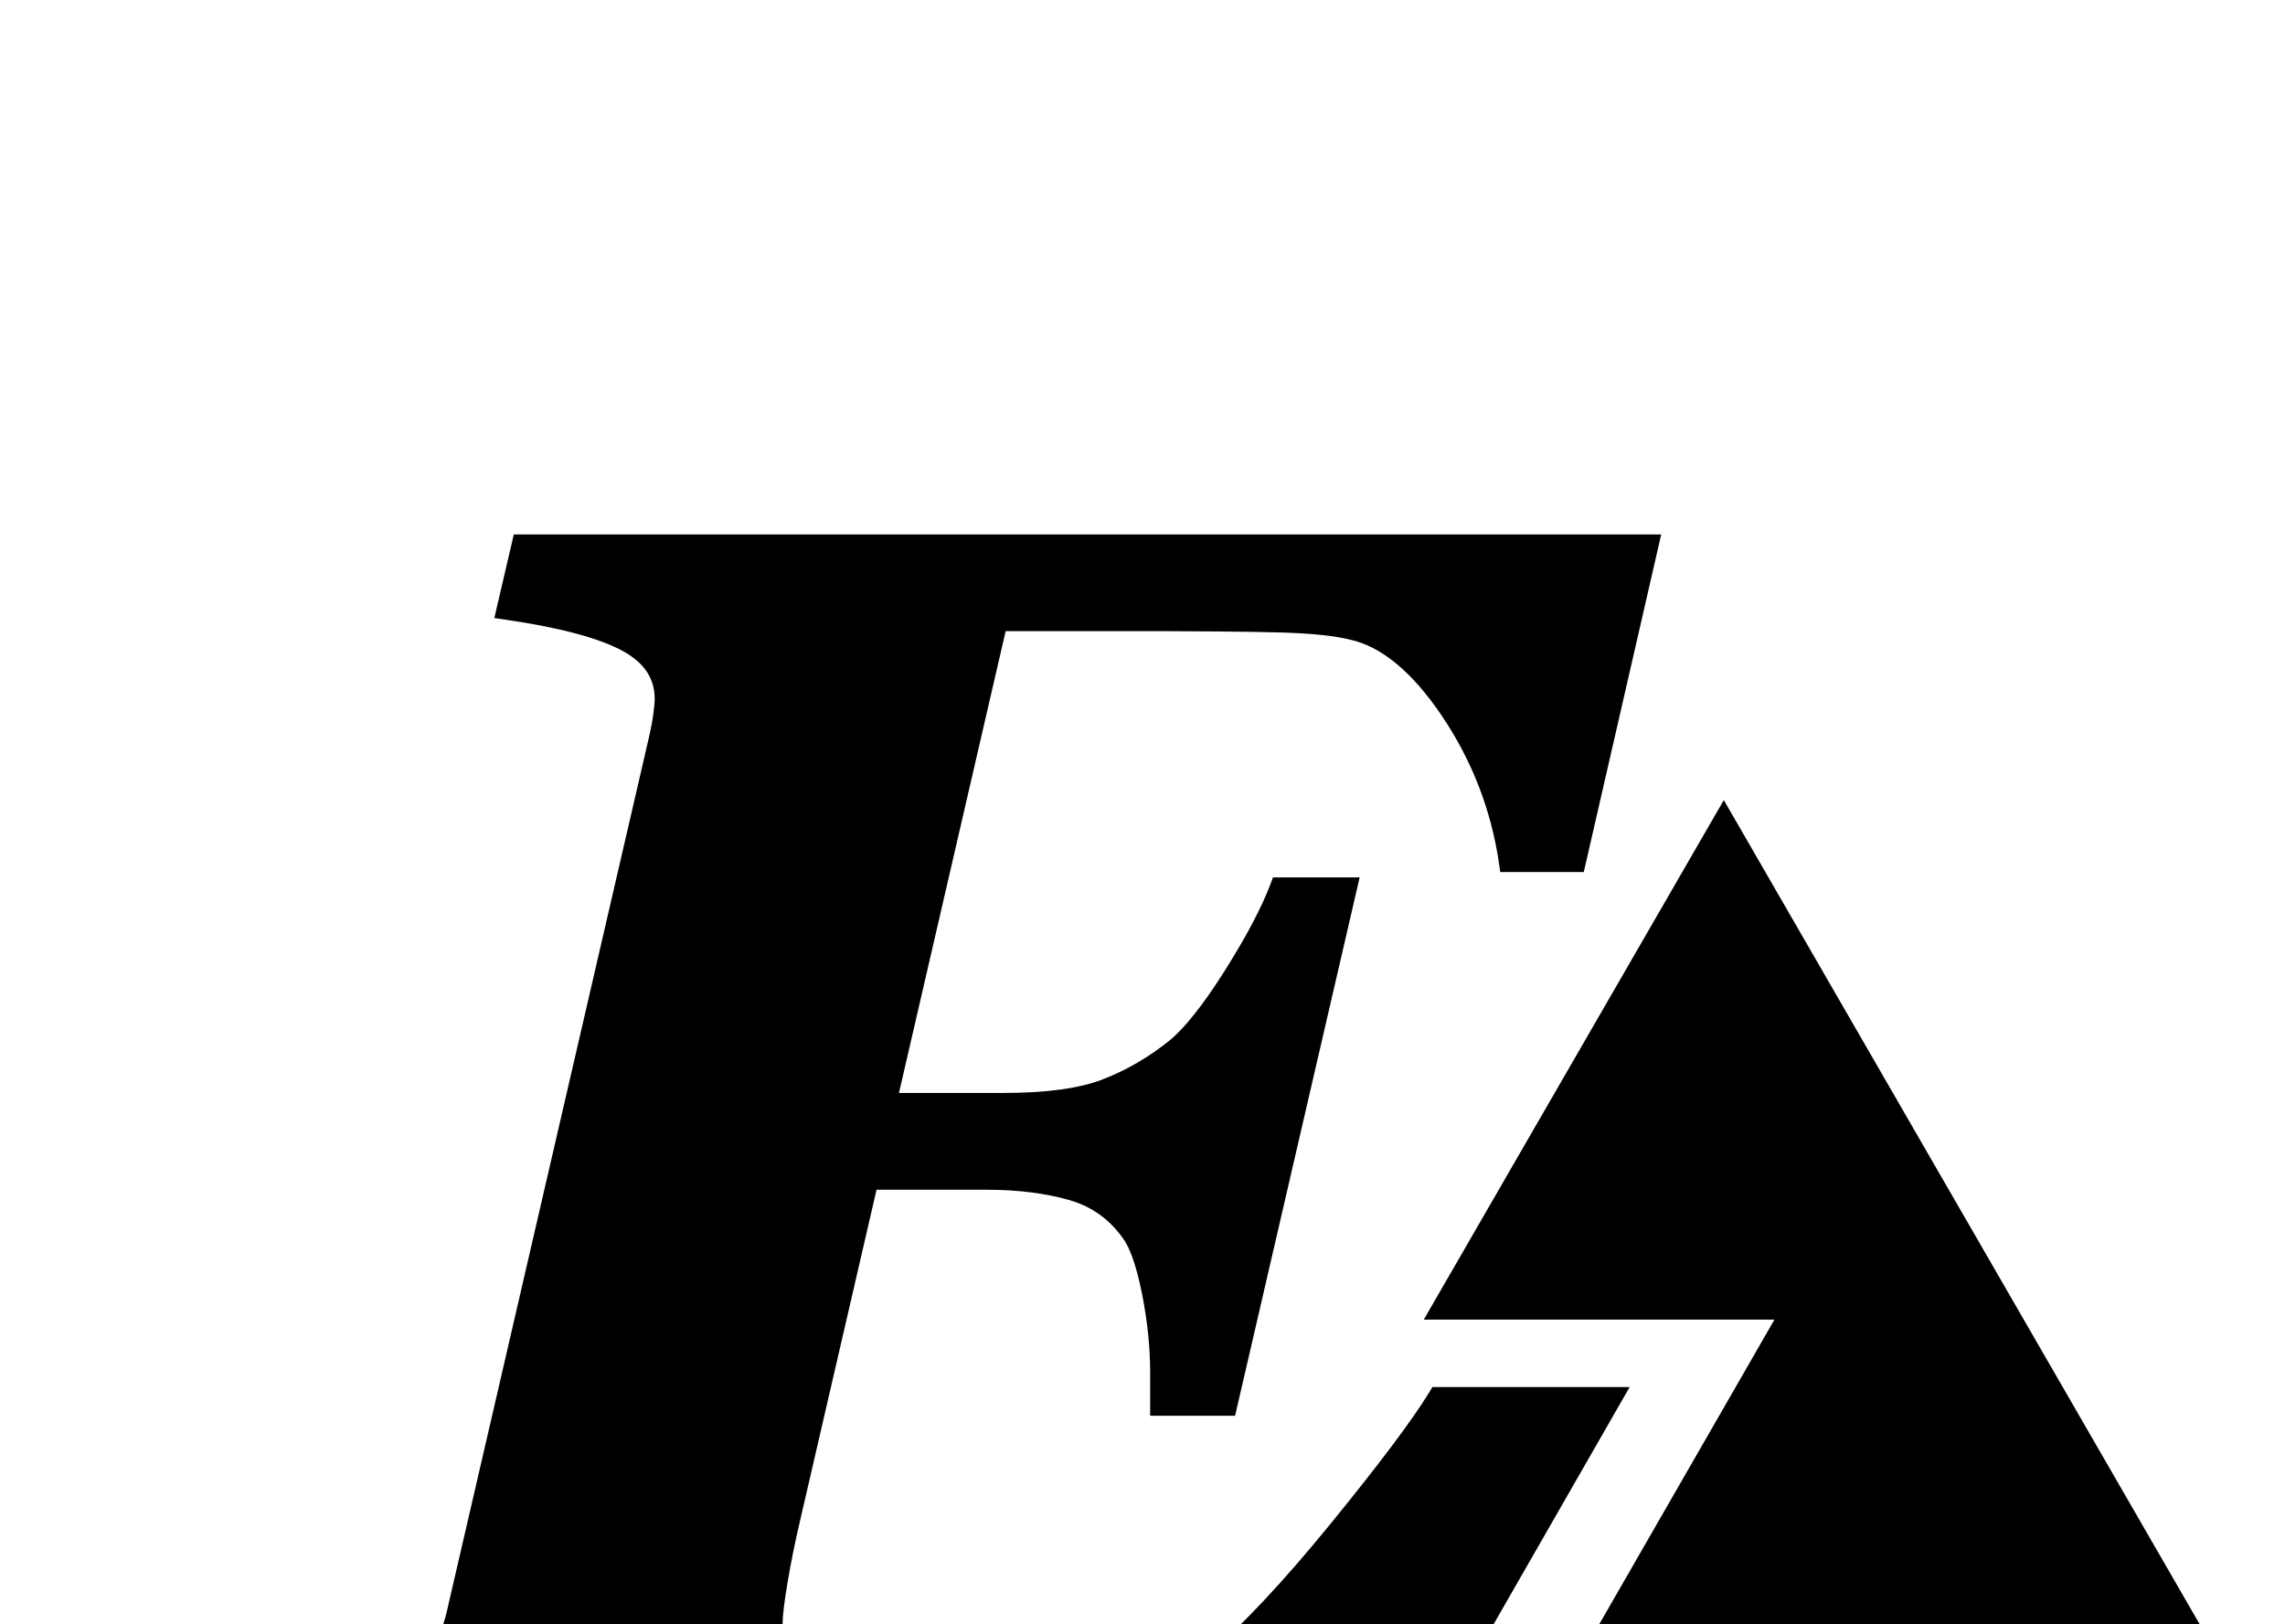
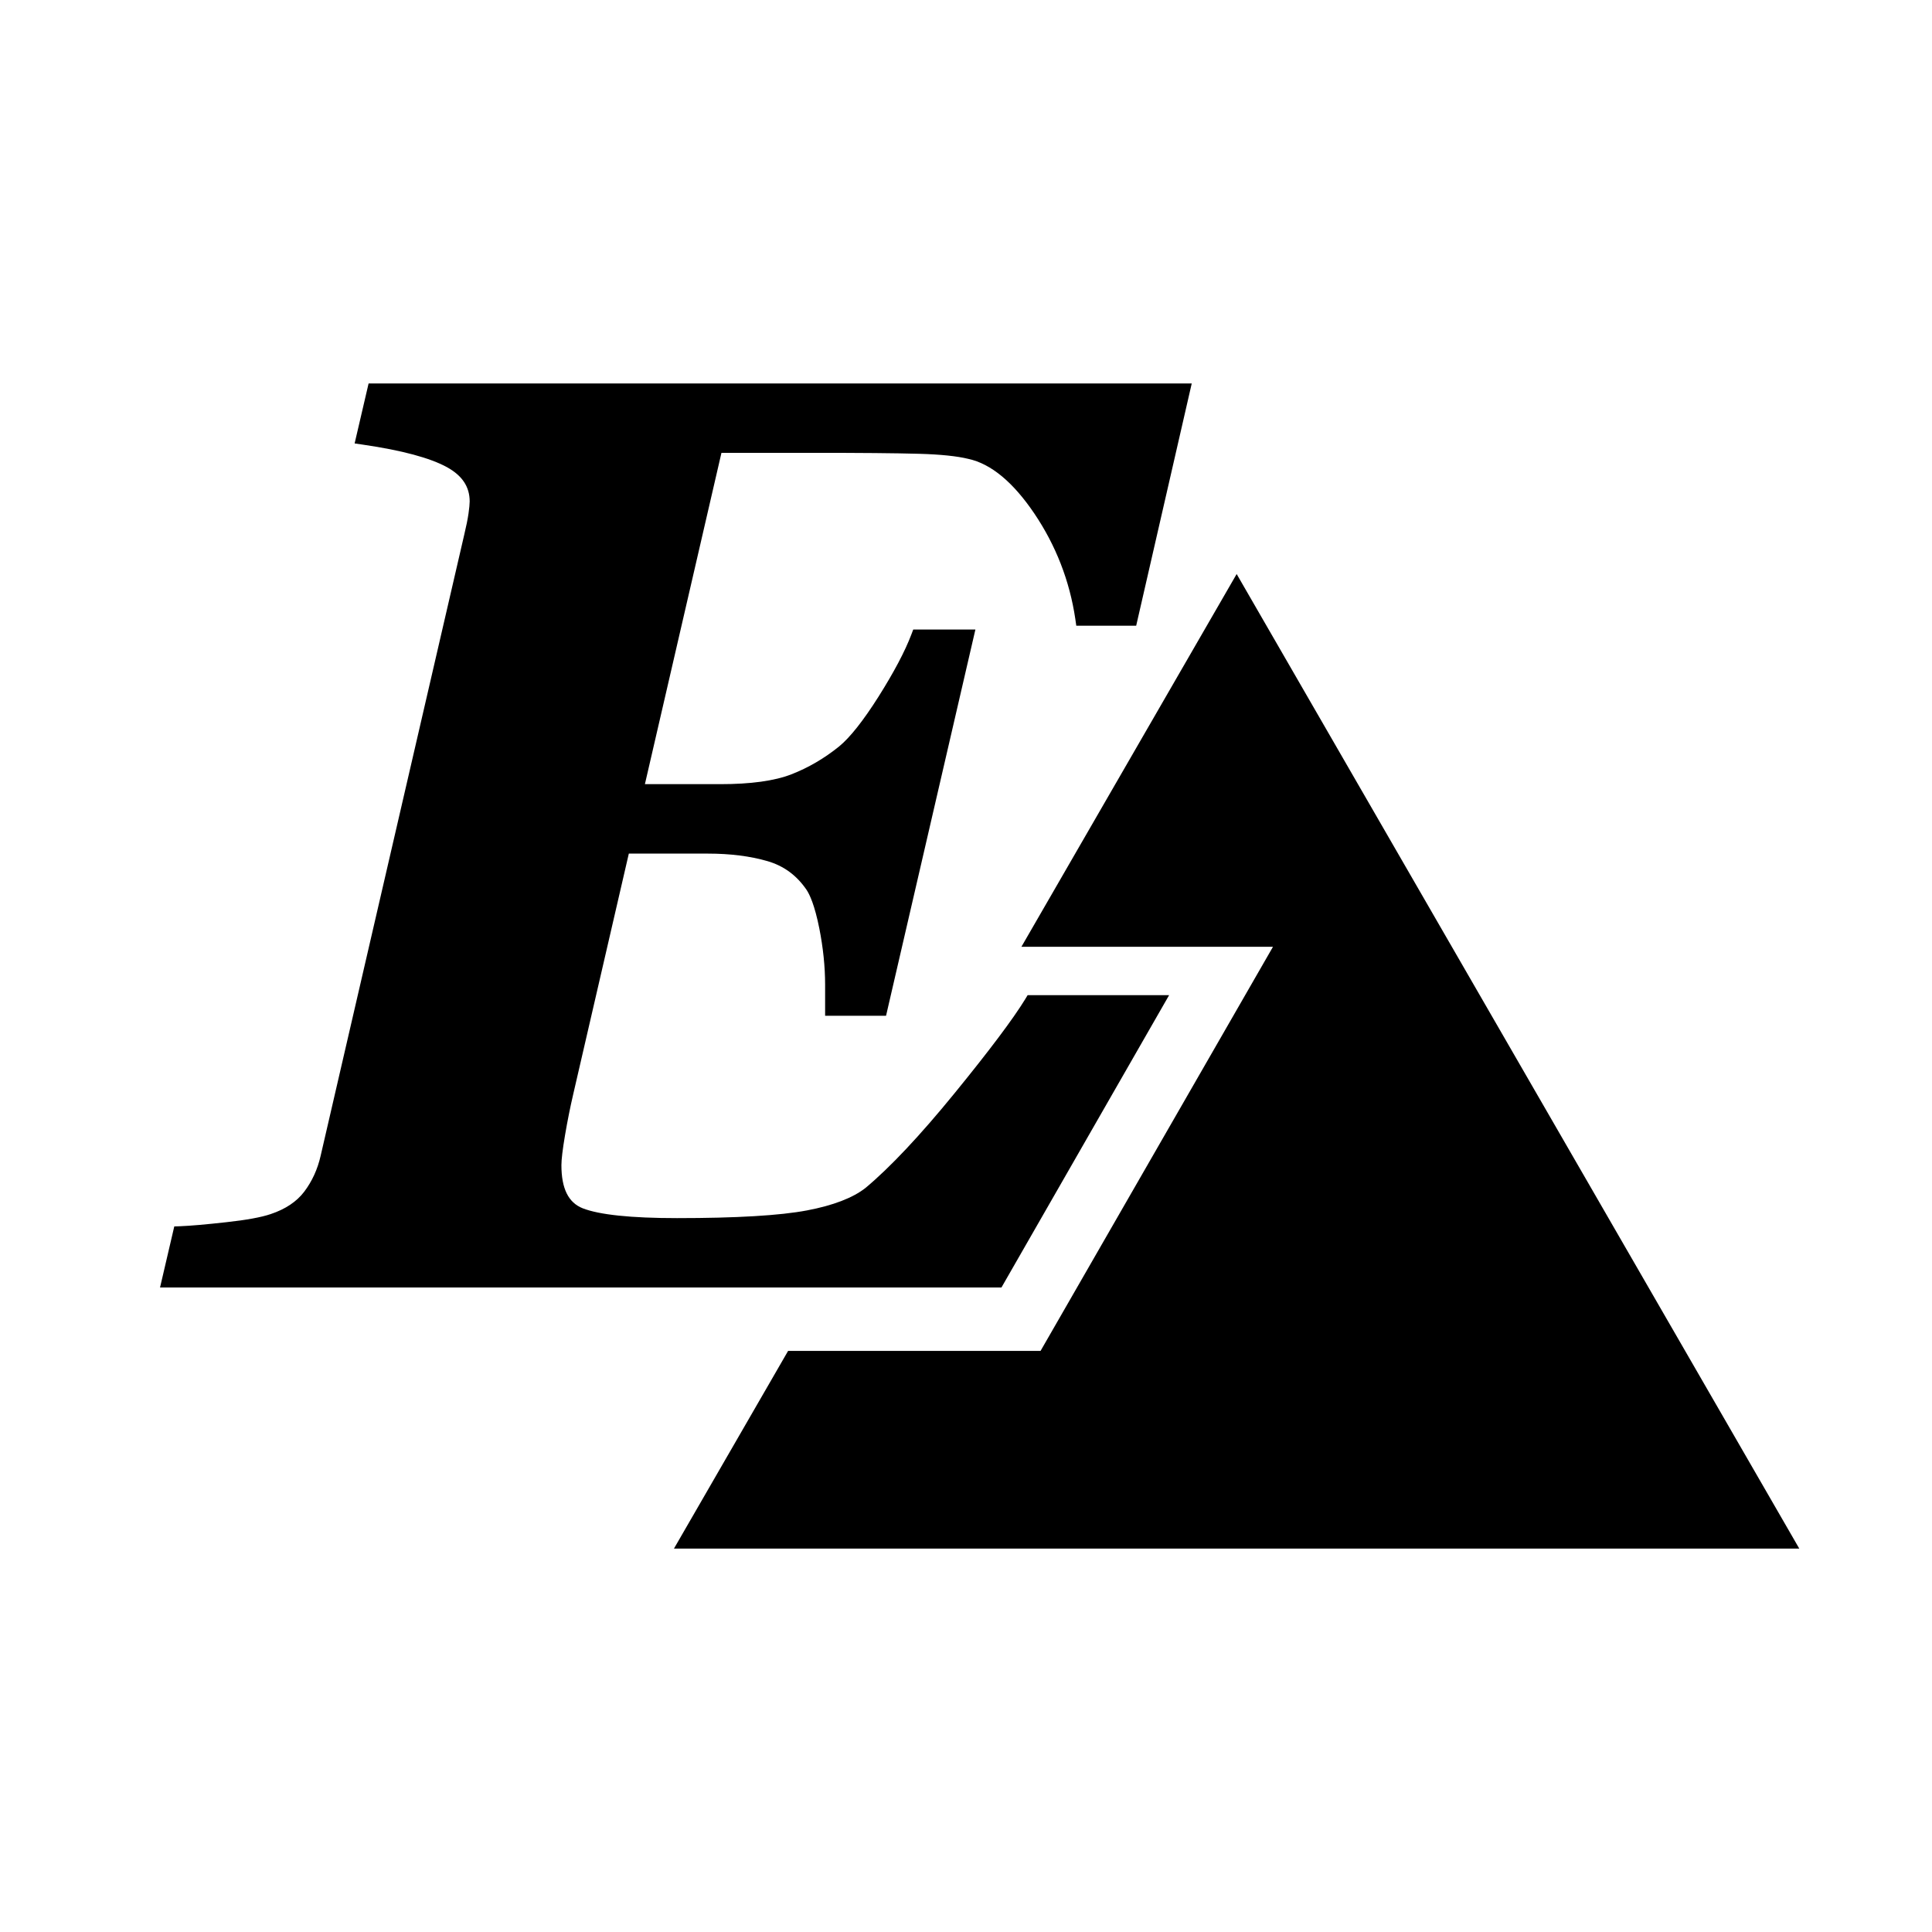
- <svg xmlns="http://www.w3.org/2000/svg" version="1.1" id="Layer_1" x="0px" y="0px" style="enable-background:new 0 0 283.46 283.46;" xml:space="preserve">
+ <svg xmlns="http://www.w3.org/2000/svg" version="1.1" id="Layer_1" x="0px" y="0px" viewBox="0 0 283.46 283.46" style="enable-background:new 0 0 283.46 283.46;" xml:space="preserve">
  <g>
    <g>
      <g>
        <path d="M23.48,188.9l2.09-8.96l0.87-0.03c1.49-0.06,3.7-0.25,6.76-0.59c2.94-0.32,5.13-0.72,6.51-1.19     c2.16-0.72,3.81-1.82,4.92-3.28c1.15-1.52,1.96-3.28,2.41-5.26l21.07-91.13c0.3-1.25,0.51-2.29,0.63-3.12     c0.11-0.8,0.17-1.4,0.17-1.77c0-2.14-1.08-3.78-3.32-5.02c-2.47-1.36-6.62-2.48-12.33-3.31l-1.23-0.18l2.05-8.8h120.77     L166.7,91.8h-8.79l-0.14-0.98c-0.83-5.6-2.86-10.81-6.03-15.5c-3.1-4.58-6.34-7.27-9.65-7.99c-1.66-0.41-4.08-0.66-7.24-0.75     c-3.38-0.1-9.95-0.14-11.88-0.14h-17.12l-11.23,48.61h11.08c4.44,0,7.94-0.48,10.4-1.44c2.48-0.96,4.84-2.34,7.01-4.09     c1.61-1.32,3.55-3.78,5.78-7.3c2.25-3.57,3.88-6.64,4.82-9.12l0.28-0.74h9.12L130,149.03h-8.94v-4.54c0-2.66-0.29-5.44-0.85-8.27     c-0.68-3.41-1.41-4.98-1.89-5.69c-1.46-2.12-3.33-3.49-5.73-4.19c-2.53-0.73-5.45-1.1-8.7-1.1H92.26l-8.18,35.4     c-0.42,1.81-0.82,3.79-1.18,5.91c-0.35,2.07-0.53,3.55-0.53,4.4c0,3.43,1.02,5.5,3.13,6.33c2.43,0.95,7.08,1.44,13.82,1.44     c8.71,0,15.13-0.38,19.08-1.13c3.84-0.73,6.74-1.84,8.6-3.31c3.58-2.99,7.98-7.66,13.05-13.88c5.09-6.24,8.59-10.9,10.39-13.84     l0.33-0.55h20.76l-24.6,42.89H23.48z" />
      </g>
      <g>
        <path d="M173.41,57.4l-7.62,33.25h-6.89c-0.86-5.8-2.93-11.12-6.21-15.97s-6.73-7.67-10.35-8.47c-1.72-0.43-4.2-0.69-7.45-0.78     c-3.25-0.09-9.76-0.14-11.91-0.14h-18.03l-11.76,50.89h12.52c4.6,0,8.21-0.5,10.81-1.52c2.61-1.01,5.05-2.43,7.32-4.27     c1.72-1.41,3.73-3.93,6.03-7.58c2.3-3.64,3.94-6.75,4.92-9.32h6.89l-12.58,54.38h-6.89v-3.4c0-2.76-0.29-5.59-0.88-8.5     c-0.58-2.91-1.27-4.94-2.07-6.11c-1.6-2.33-3.71-3.87-6.35-4.64c-2.64-0.77-5.65-1.15-9.02-1.15H91.35l-8.39,36.29     c-0.43,1.84-0.83,3.83-1.19,5.97c-0.37,2.14-0.55,3.67-0.55,4.59c0,3.92,1.29,6.38,3.86,7.4c2.57,1.01,7.32,1.52,14.24,1.52     c8.82,0,15.25-0.38,19.29-1.15c4.04-0.77,7.07-1.94,9.1-3.54c3.67-3.06,8.08-7.75,13.23-14.05c5.15-6.31,8.64-10.96,10.47-13.96     h18.15l-23.29,40.6H24.91l1.56-6.71c1.53-0.06,3.81-0.26,6.84-0.6c3.03-0.34,5.28-0.75,6.75-1.24c2.39-0.79,4.21-2.02,5.47-3.67     c1.25-1.65,2.13-3.55,2.62-5.7l21.07-91.13c0.31-1.29,0.52-2.36,0.64-3.22c0.12-0.86,0.18-1.5,0.18-1.93     c0-2.57-1.3-4.58-3.91-6.02c-2.6-1.44-6.84-2.59-12.72-3.44l1.56-6.71H173.41z" />
      </g>
    </g>
    <g>
      <polygon points="181.44,84.22 149.86,138.91 186.77,138.91 152.67,198.2 115.63,198.2 98.88,227.21 263.99,227.21   " />
    </g>
  </g>
</svg>
